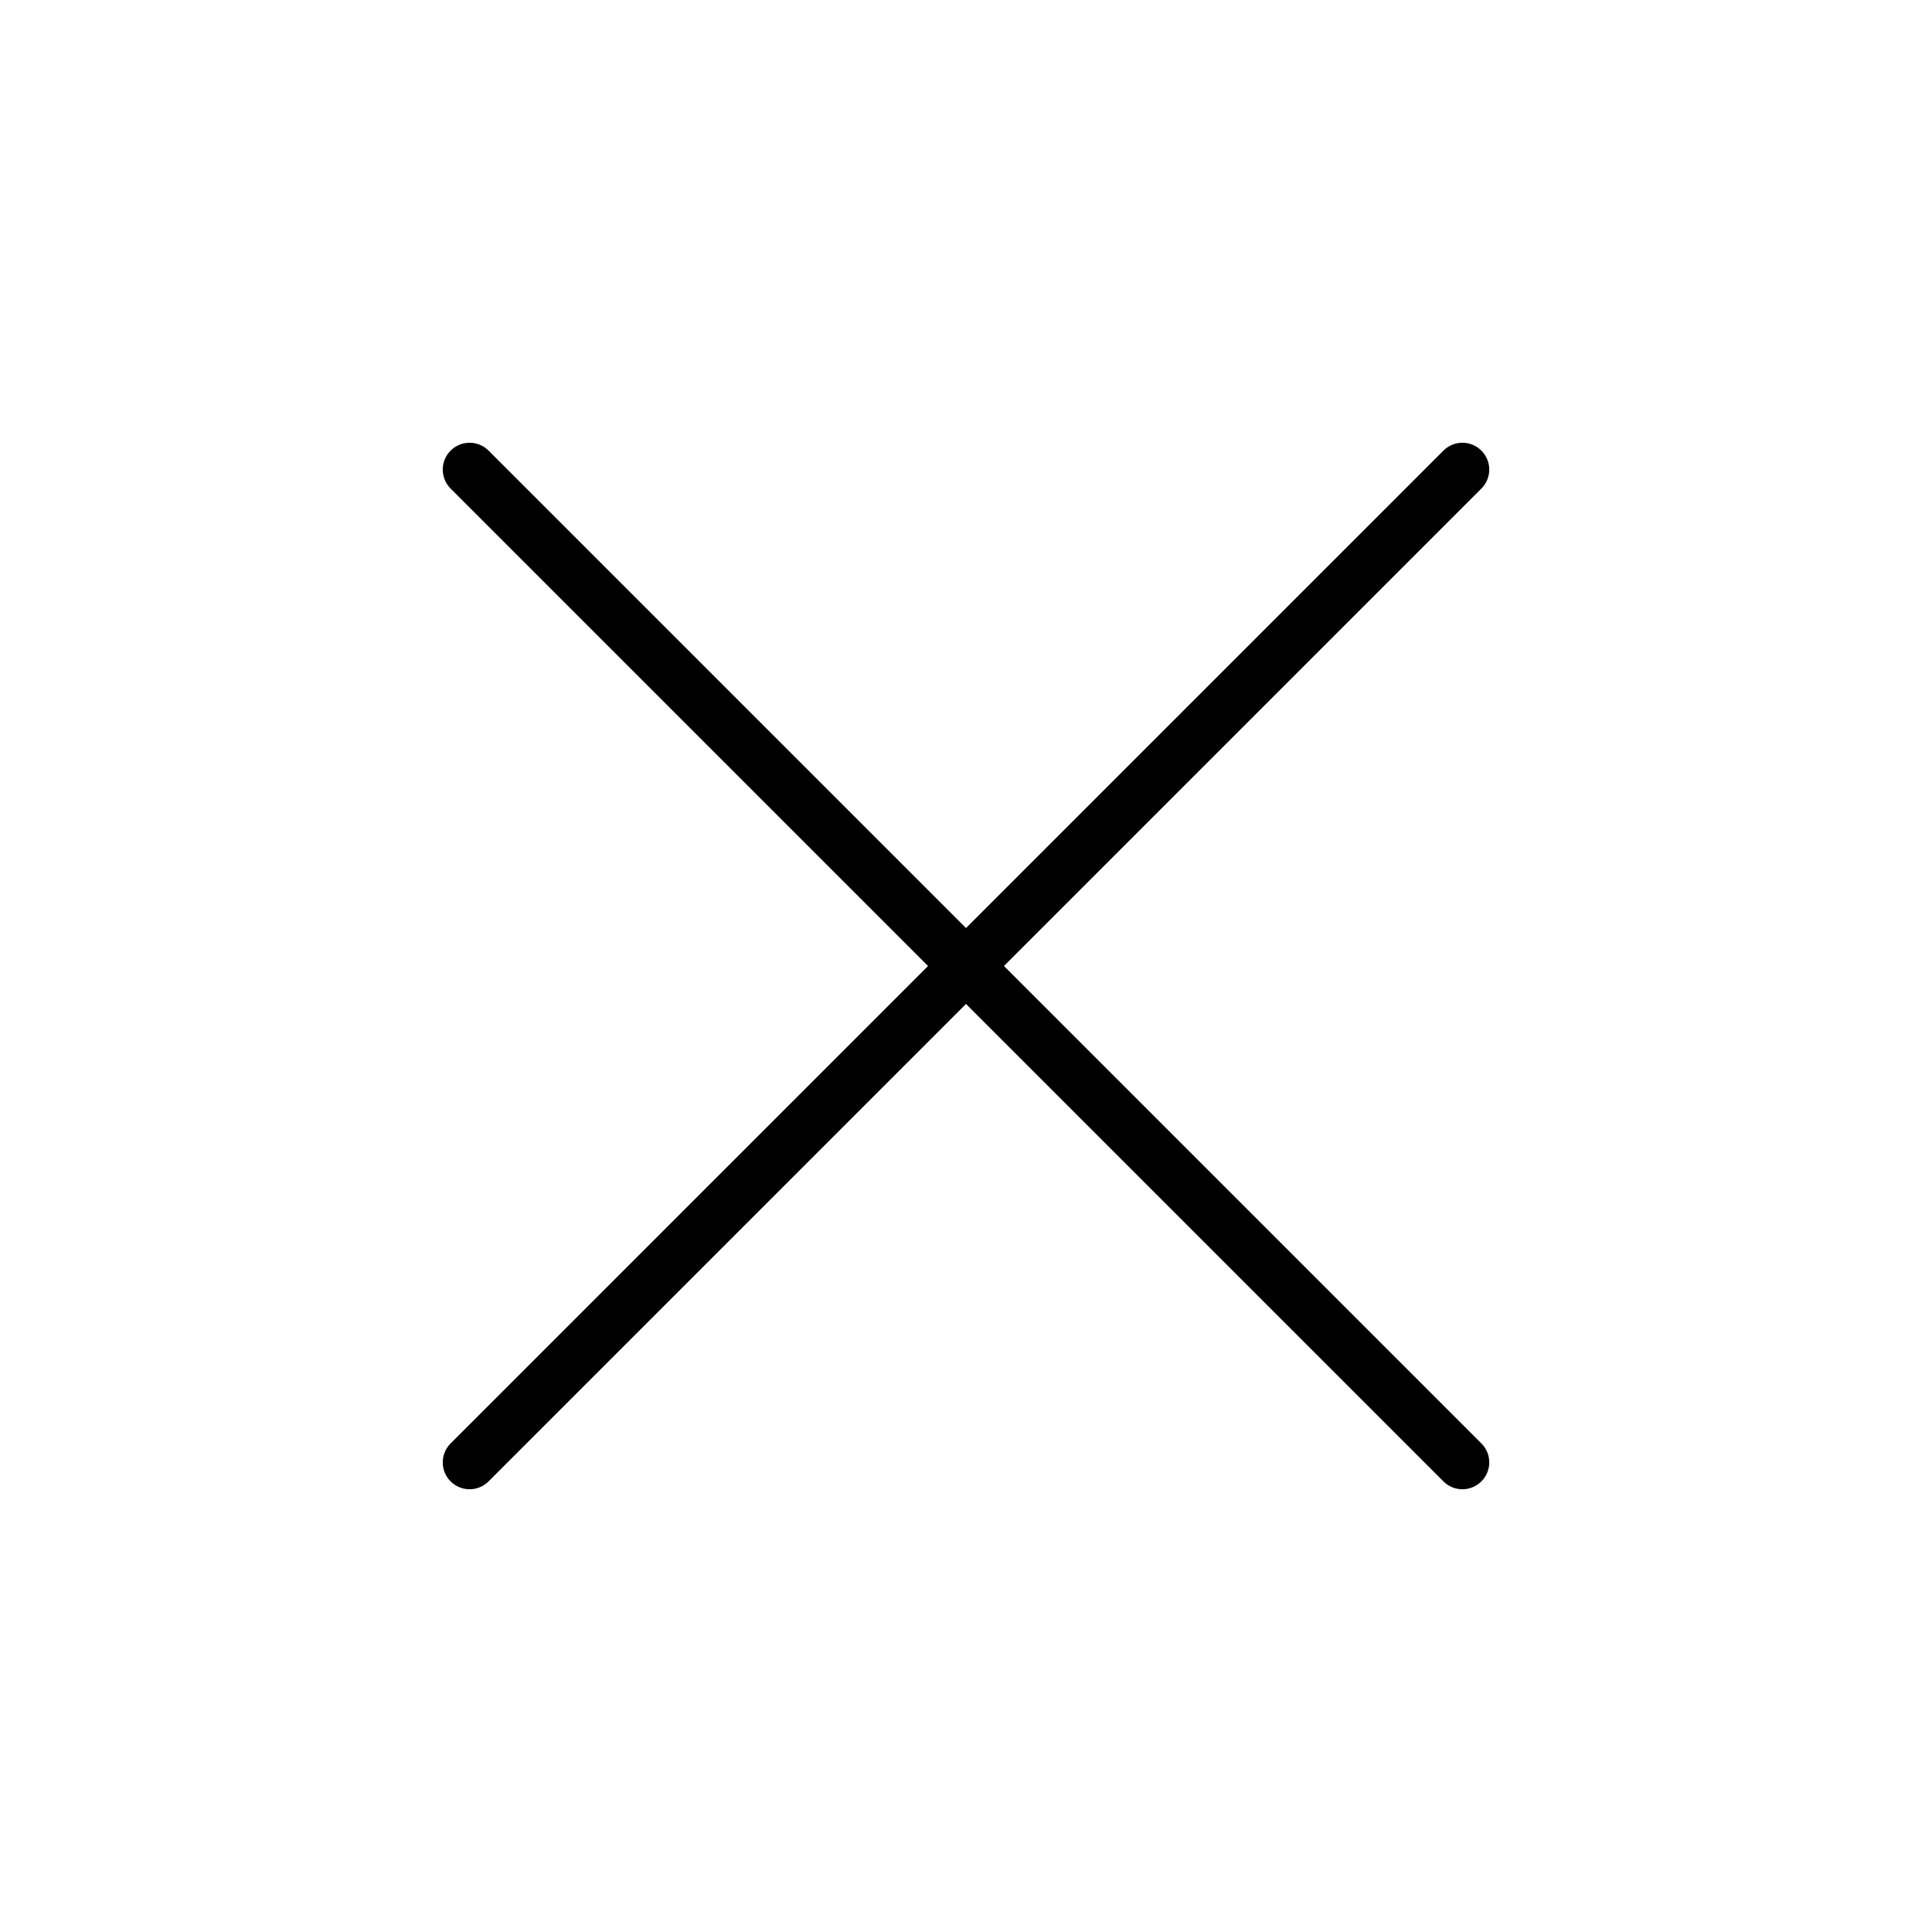
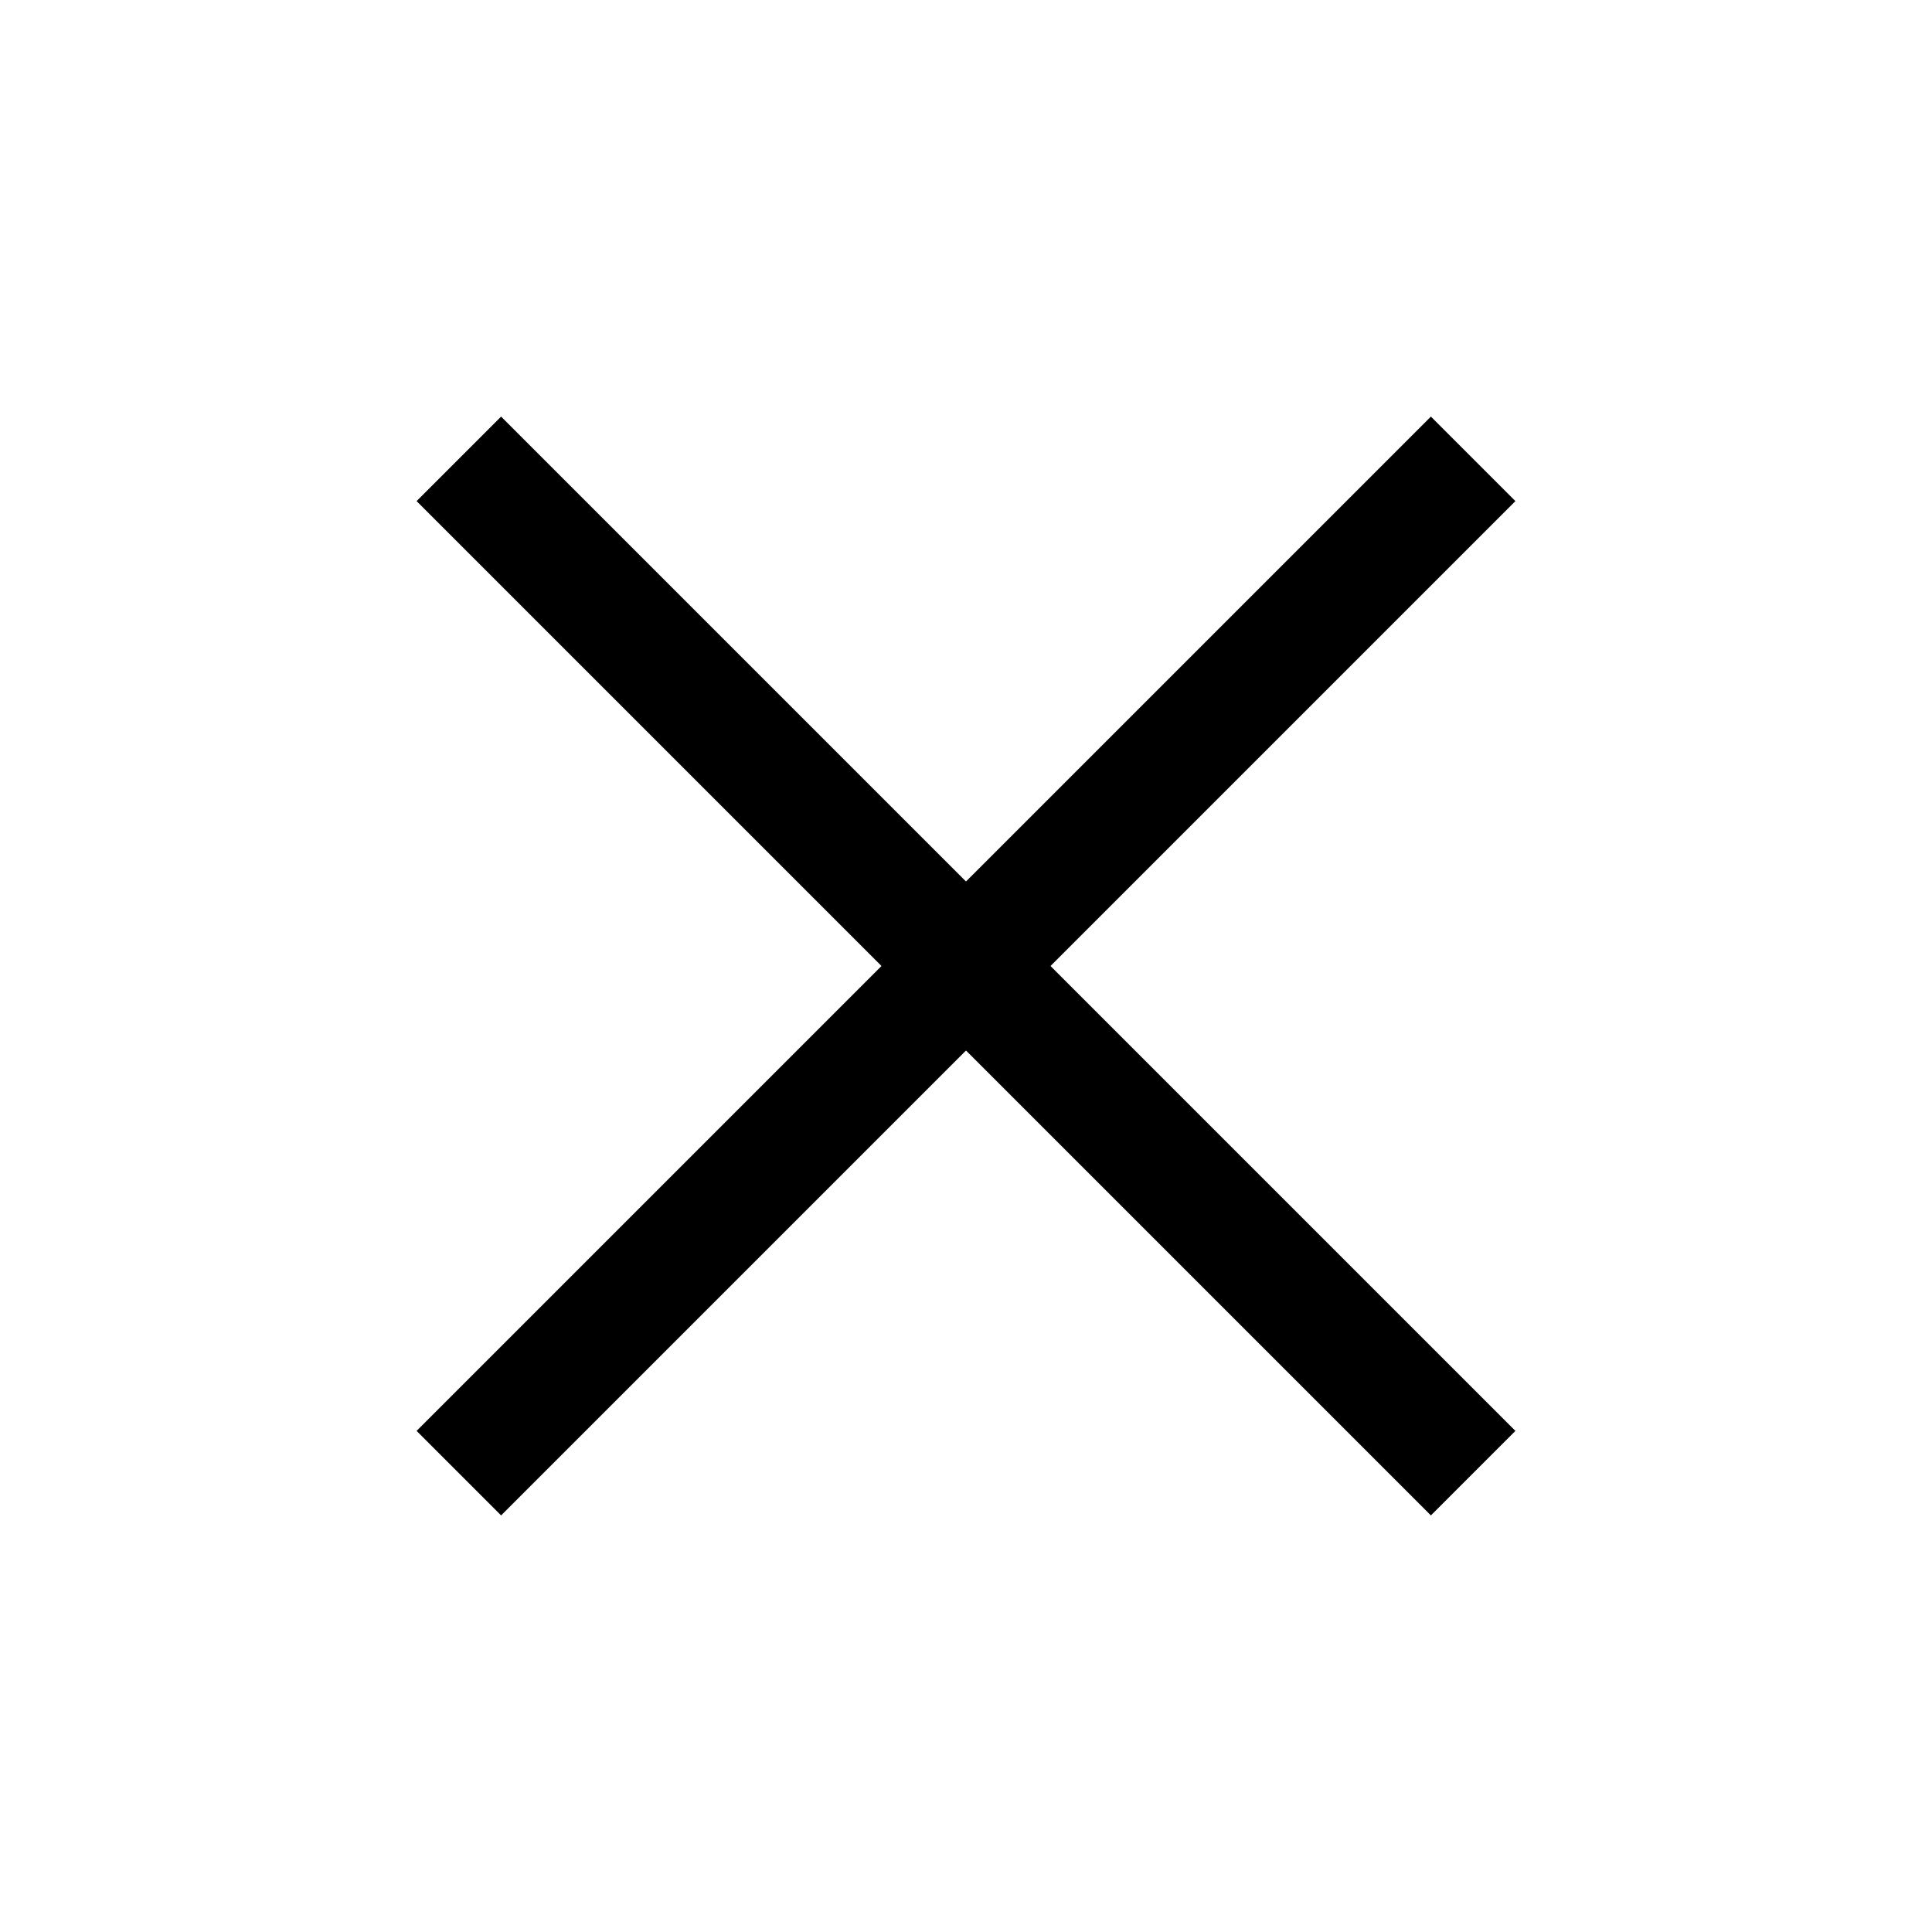
- <svg xmlns="http://www.w3.org/2000/svg" width="72px" height="72px" viewBox="0 0 72 72" id="emoji">
-   <g id="color" />
-   <g id="hair" />
-   <g id="skin" />
-   <g id="skin-shadow" />
-   <g id="line">
-     <line x1="17.5" x2="54.5" y1="17.5" y2="54.5" fill="none" stroke="#000000" stroke-linecap="round" stroke-linejoin="round" stroke-miterlimit="10" stroke-width="2" />
-     <line x1="54.5" x2="17.5" y1="17.5" y2="54.5" fill="none" stroke="#000000" stroke-linecap="round" stroke-linejoin="round" stroke-miterlimit="10" stroke-width="2" />
-   </g>
+ <svg xmlns="http://www.w3.org/2000/svg" height="48" width="48">
+   <path d="M12.45 37.65 10.35 35.55 21.9 24 10.35 12.45 12.45 10.35 24 21.9 35.55 10.35 37.65 12.45 26.1 24 37.65 35.55 35.55 37.65 24 26.1Z" />
</svg>
